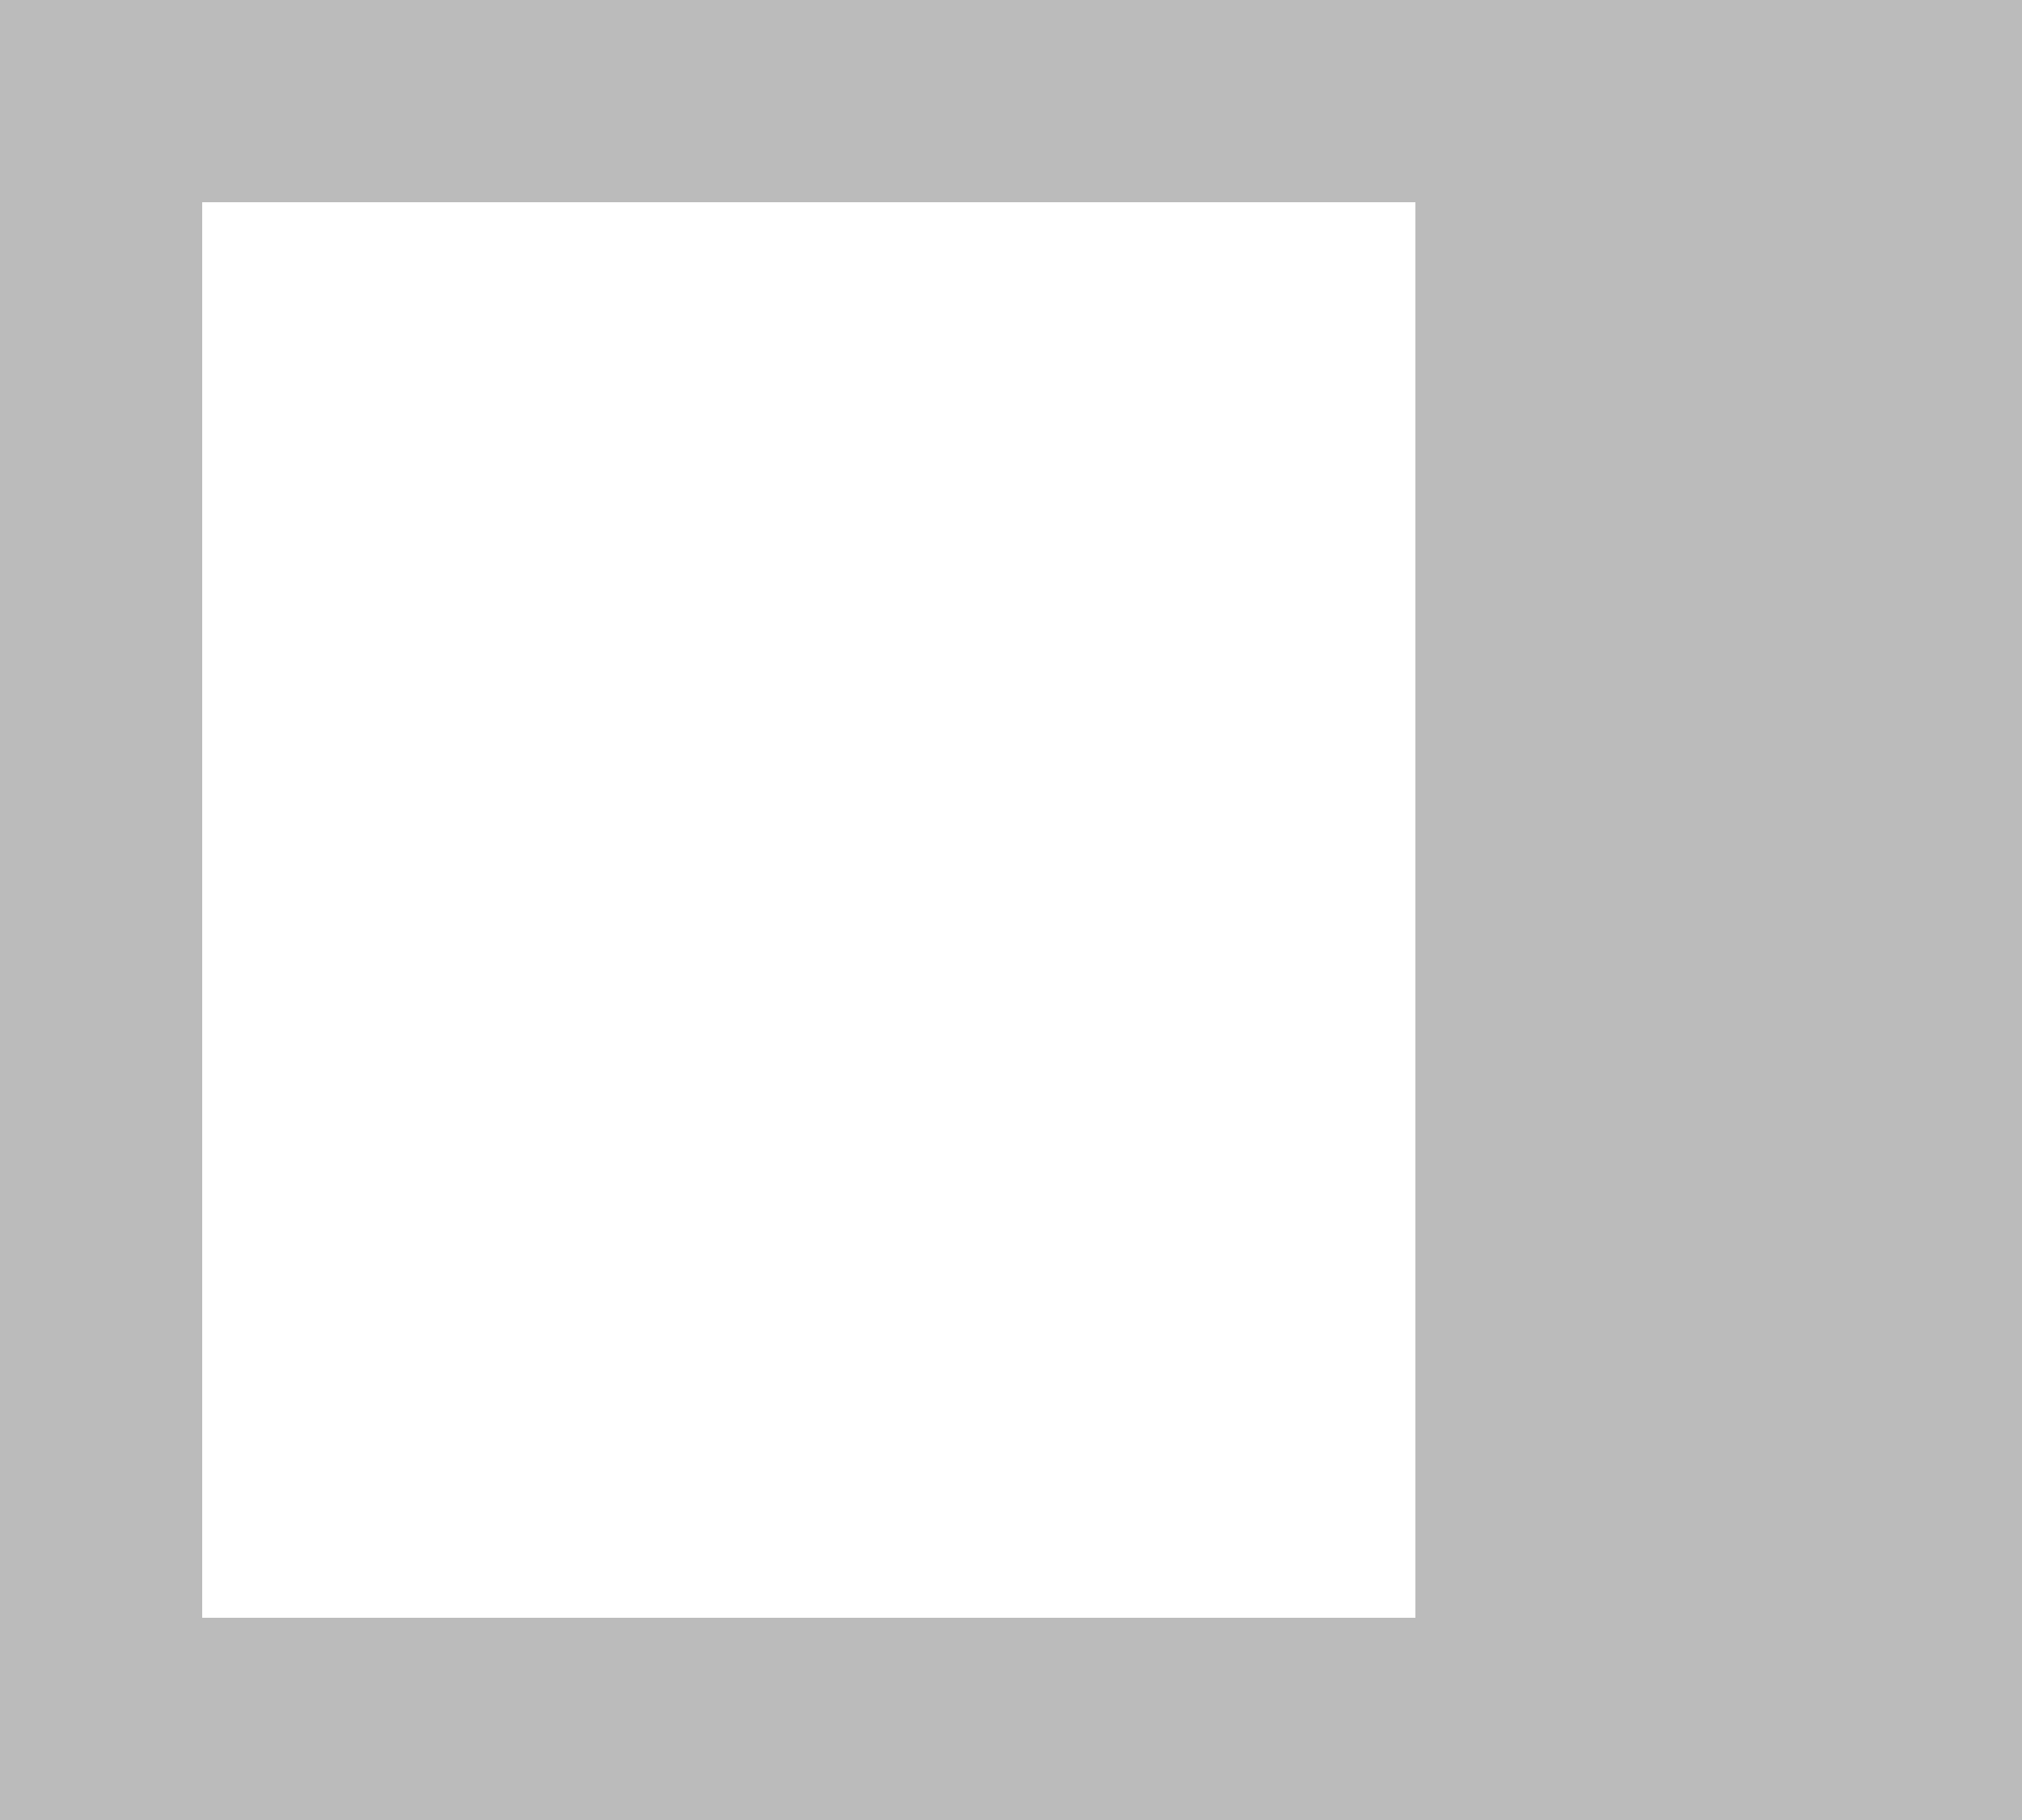
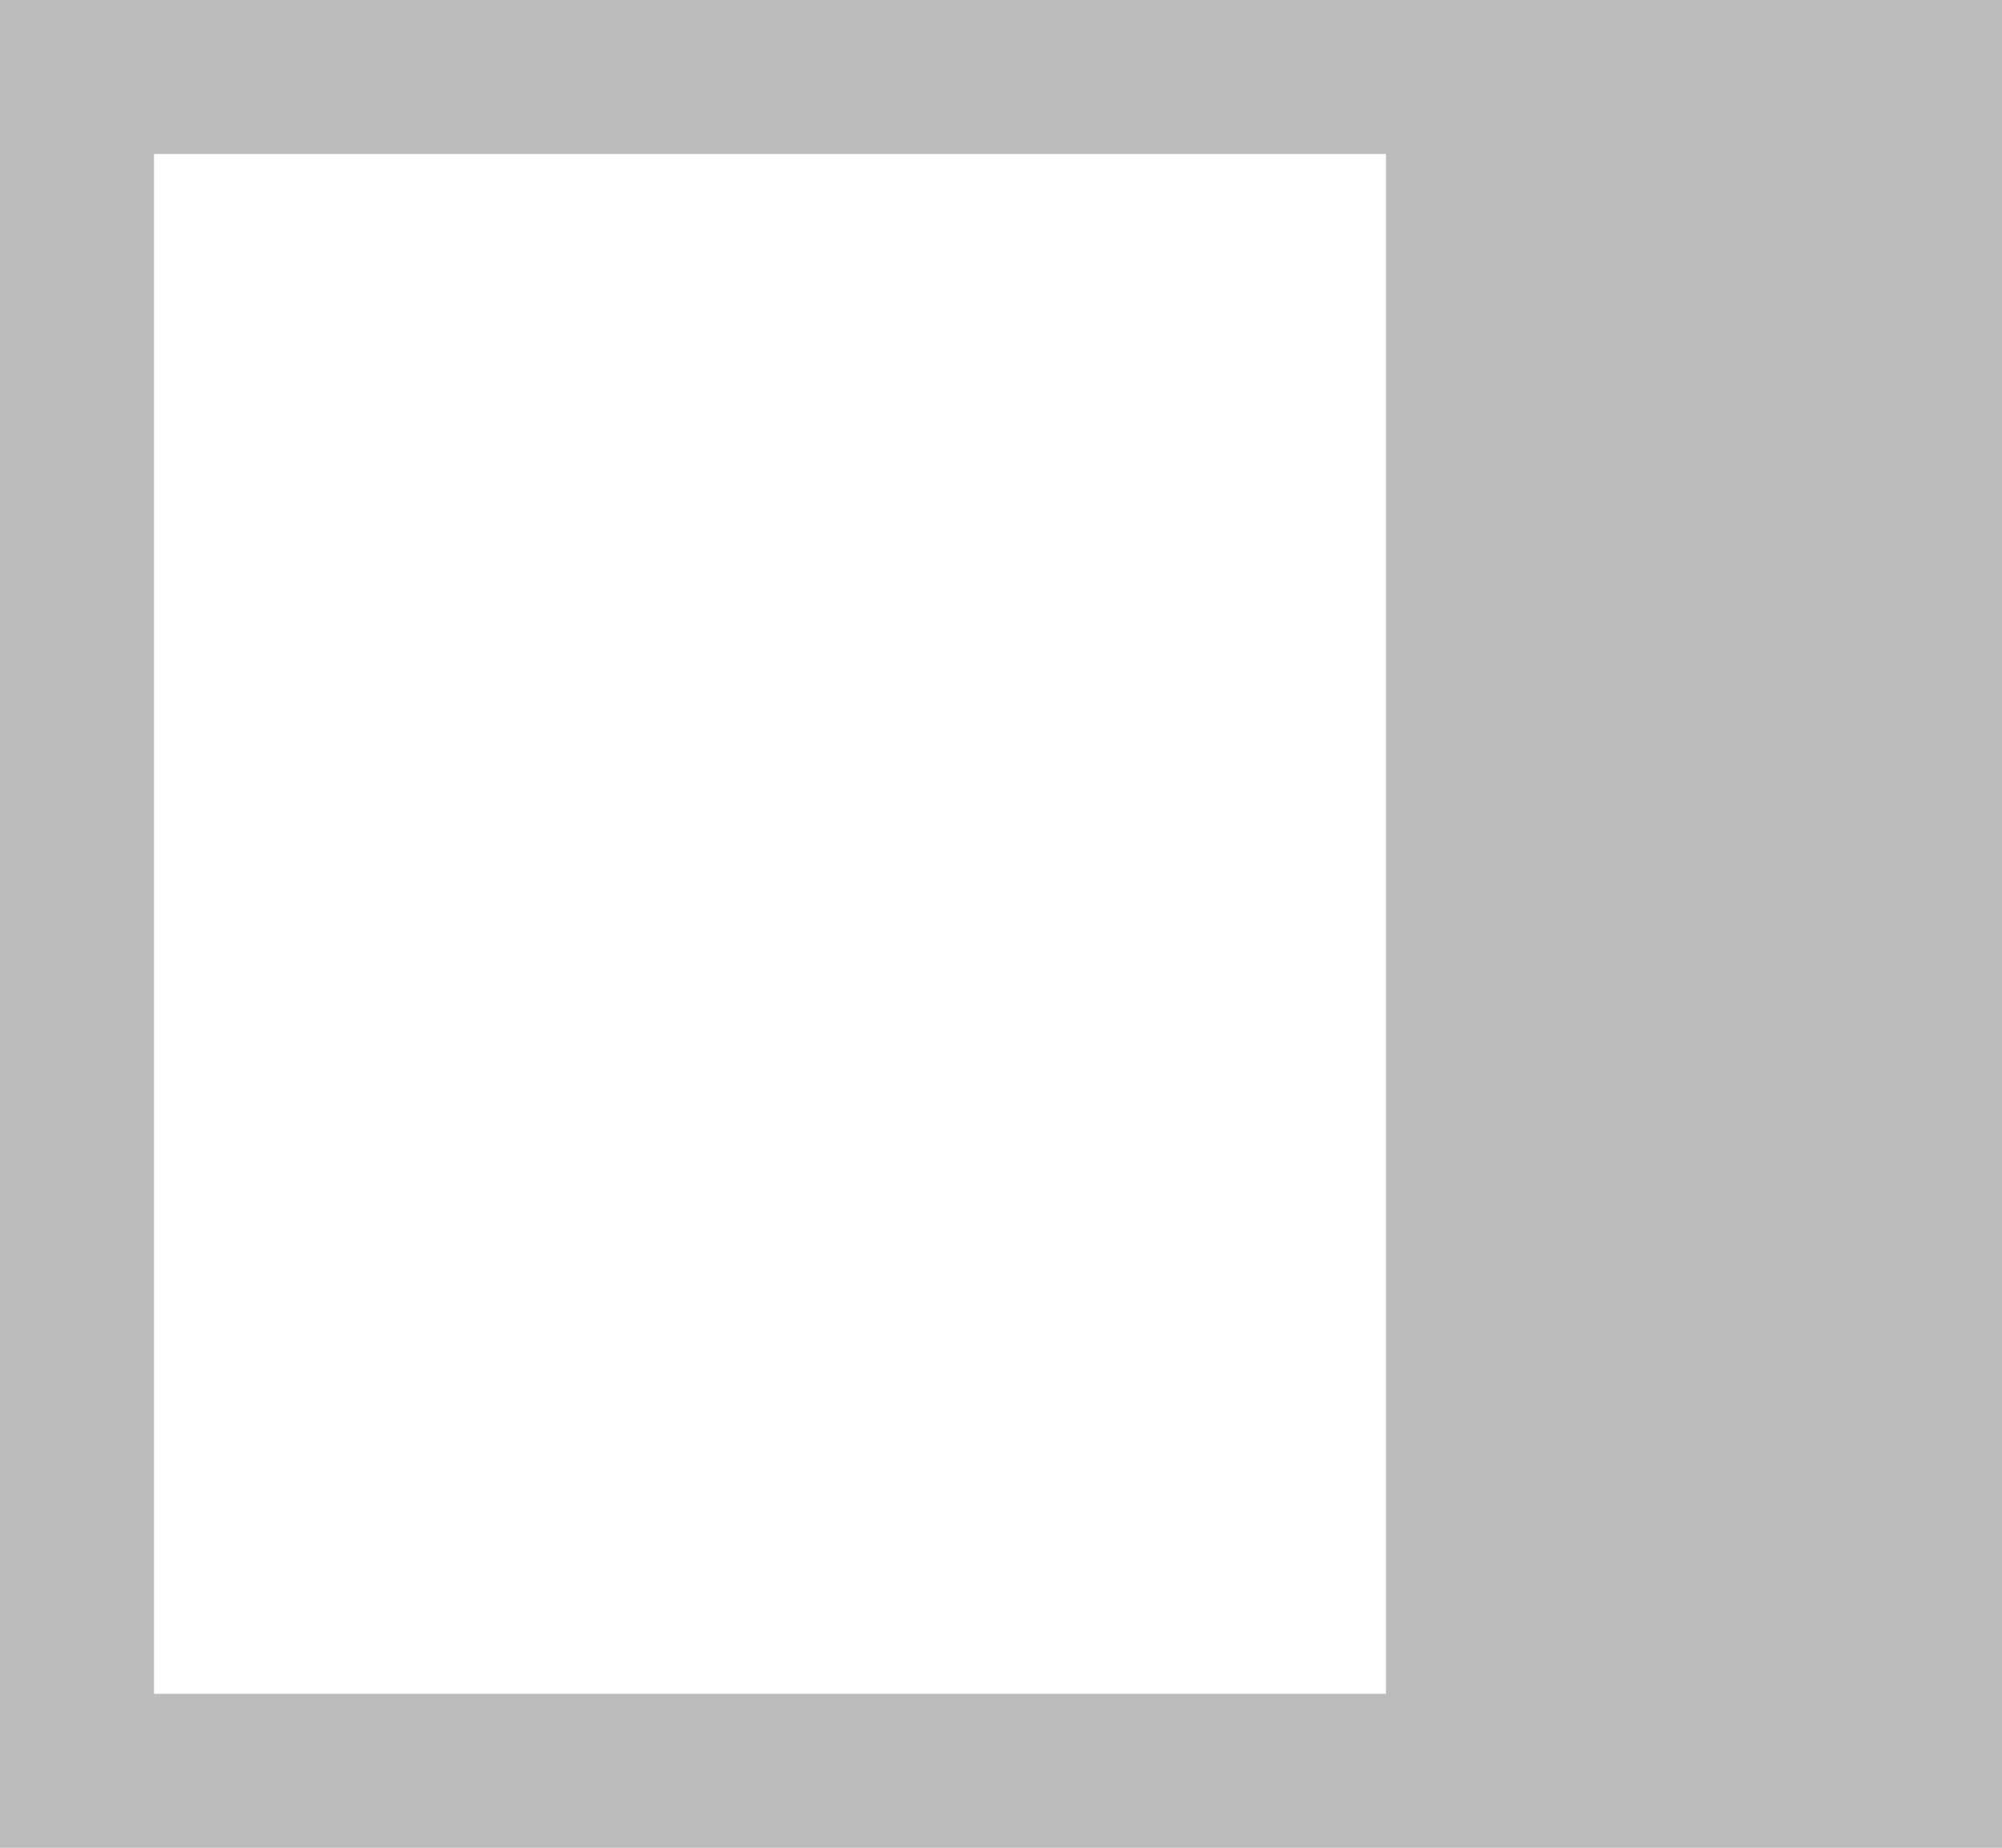
- <svg xmlns="http://www.w3.org/2000/svg" width="10px" height="9px" viewBox="0 0 10 9" version="1.1">
+ <svg xmlns="http://www.w3.org/2000/svg" width="13px" height="12px" viewBox="0 0 13 12" version="1.1">
  <defs />
-   <g id="base-copy-110" stroke="none" stroke-width="1" fill="none" fill-rule="evenodd">
-     <path d="M0,0 L10,0 L10,9 L0,9 L0,0 Z M1,1 L7,1 L7,8 L1,8 L1,1 Z" id="Rectangle-111-Copy-2" fill="#BBBBBB" />
+   <g id="base-copy-91" stroke="none" stroke-width="1" fill="none" fill-rule="evenodd">
+     <g id="Group-Copy-8" transform="translate(-163, -10)" fill="#BBBBBB">
+       <path d="M163,10 L176,10 L176,22 L163,22 L163,10 Z M164,11 L172,11 L172,21 L164,21 L164,11 Z" id="Rectangle-111" />
+     </g>
  </g>
</svg>
